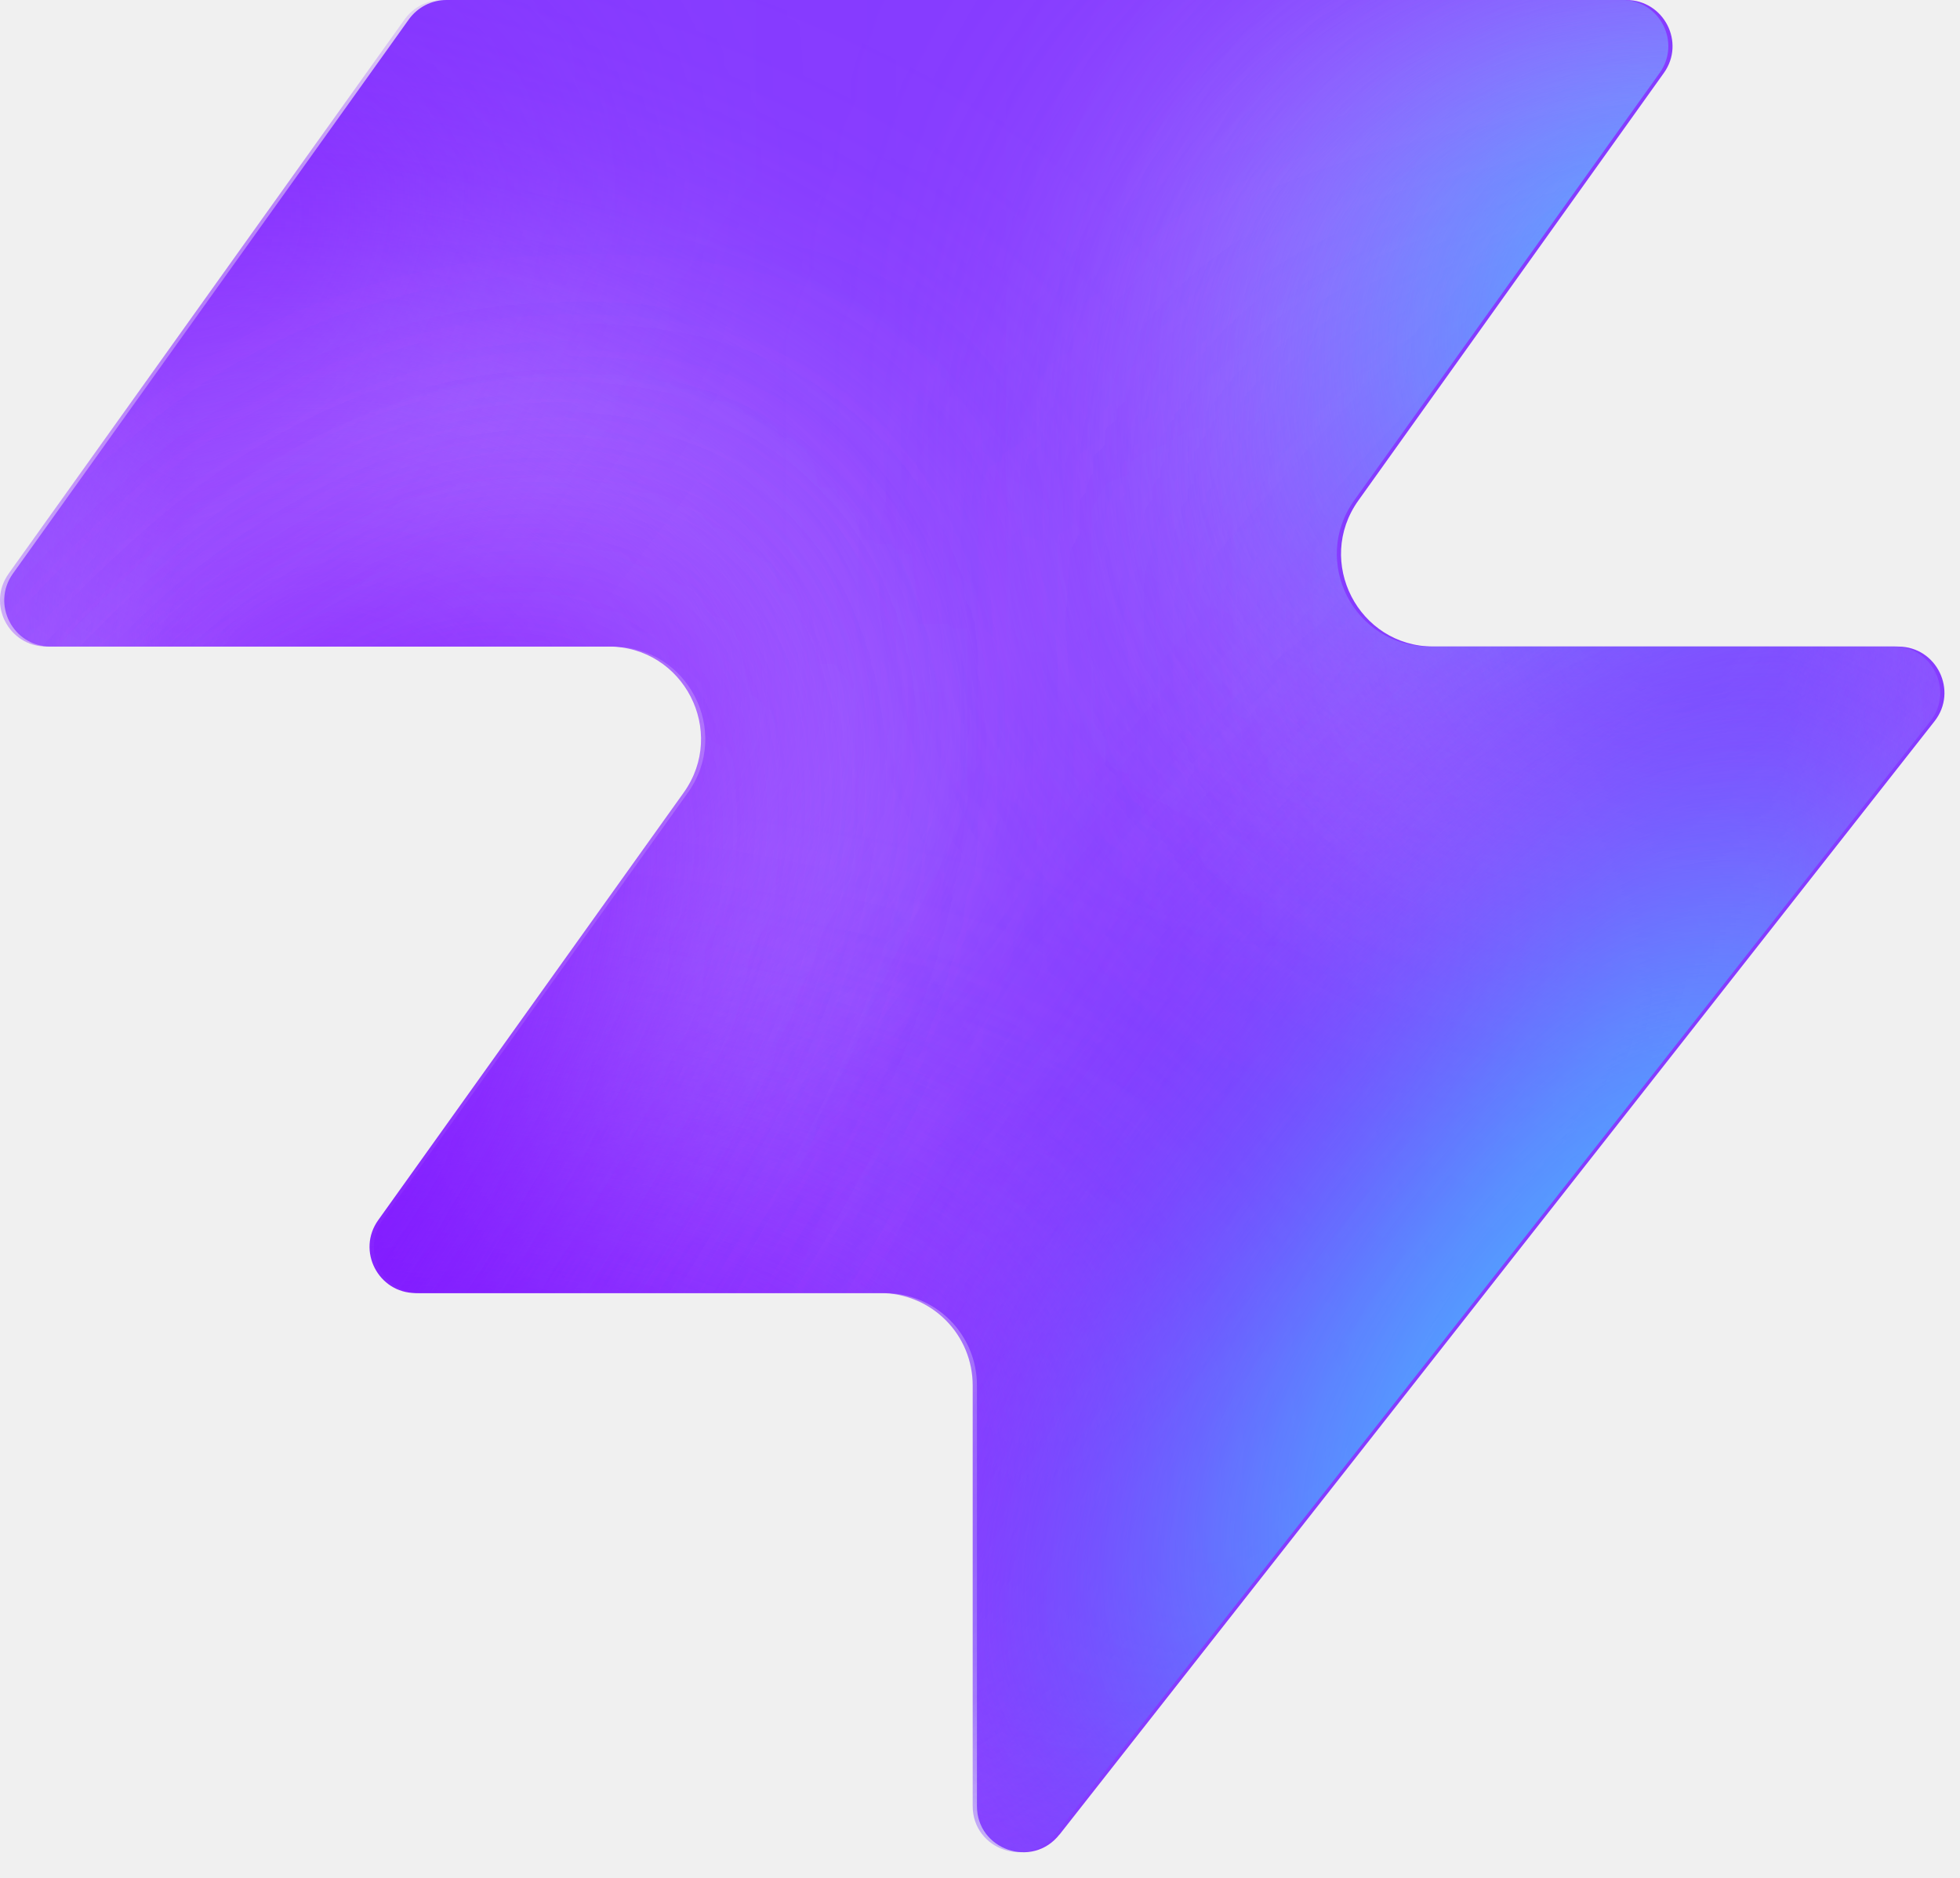
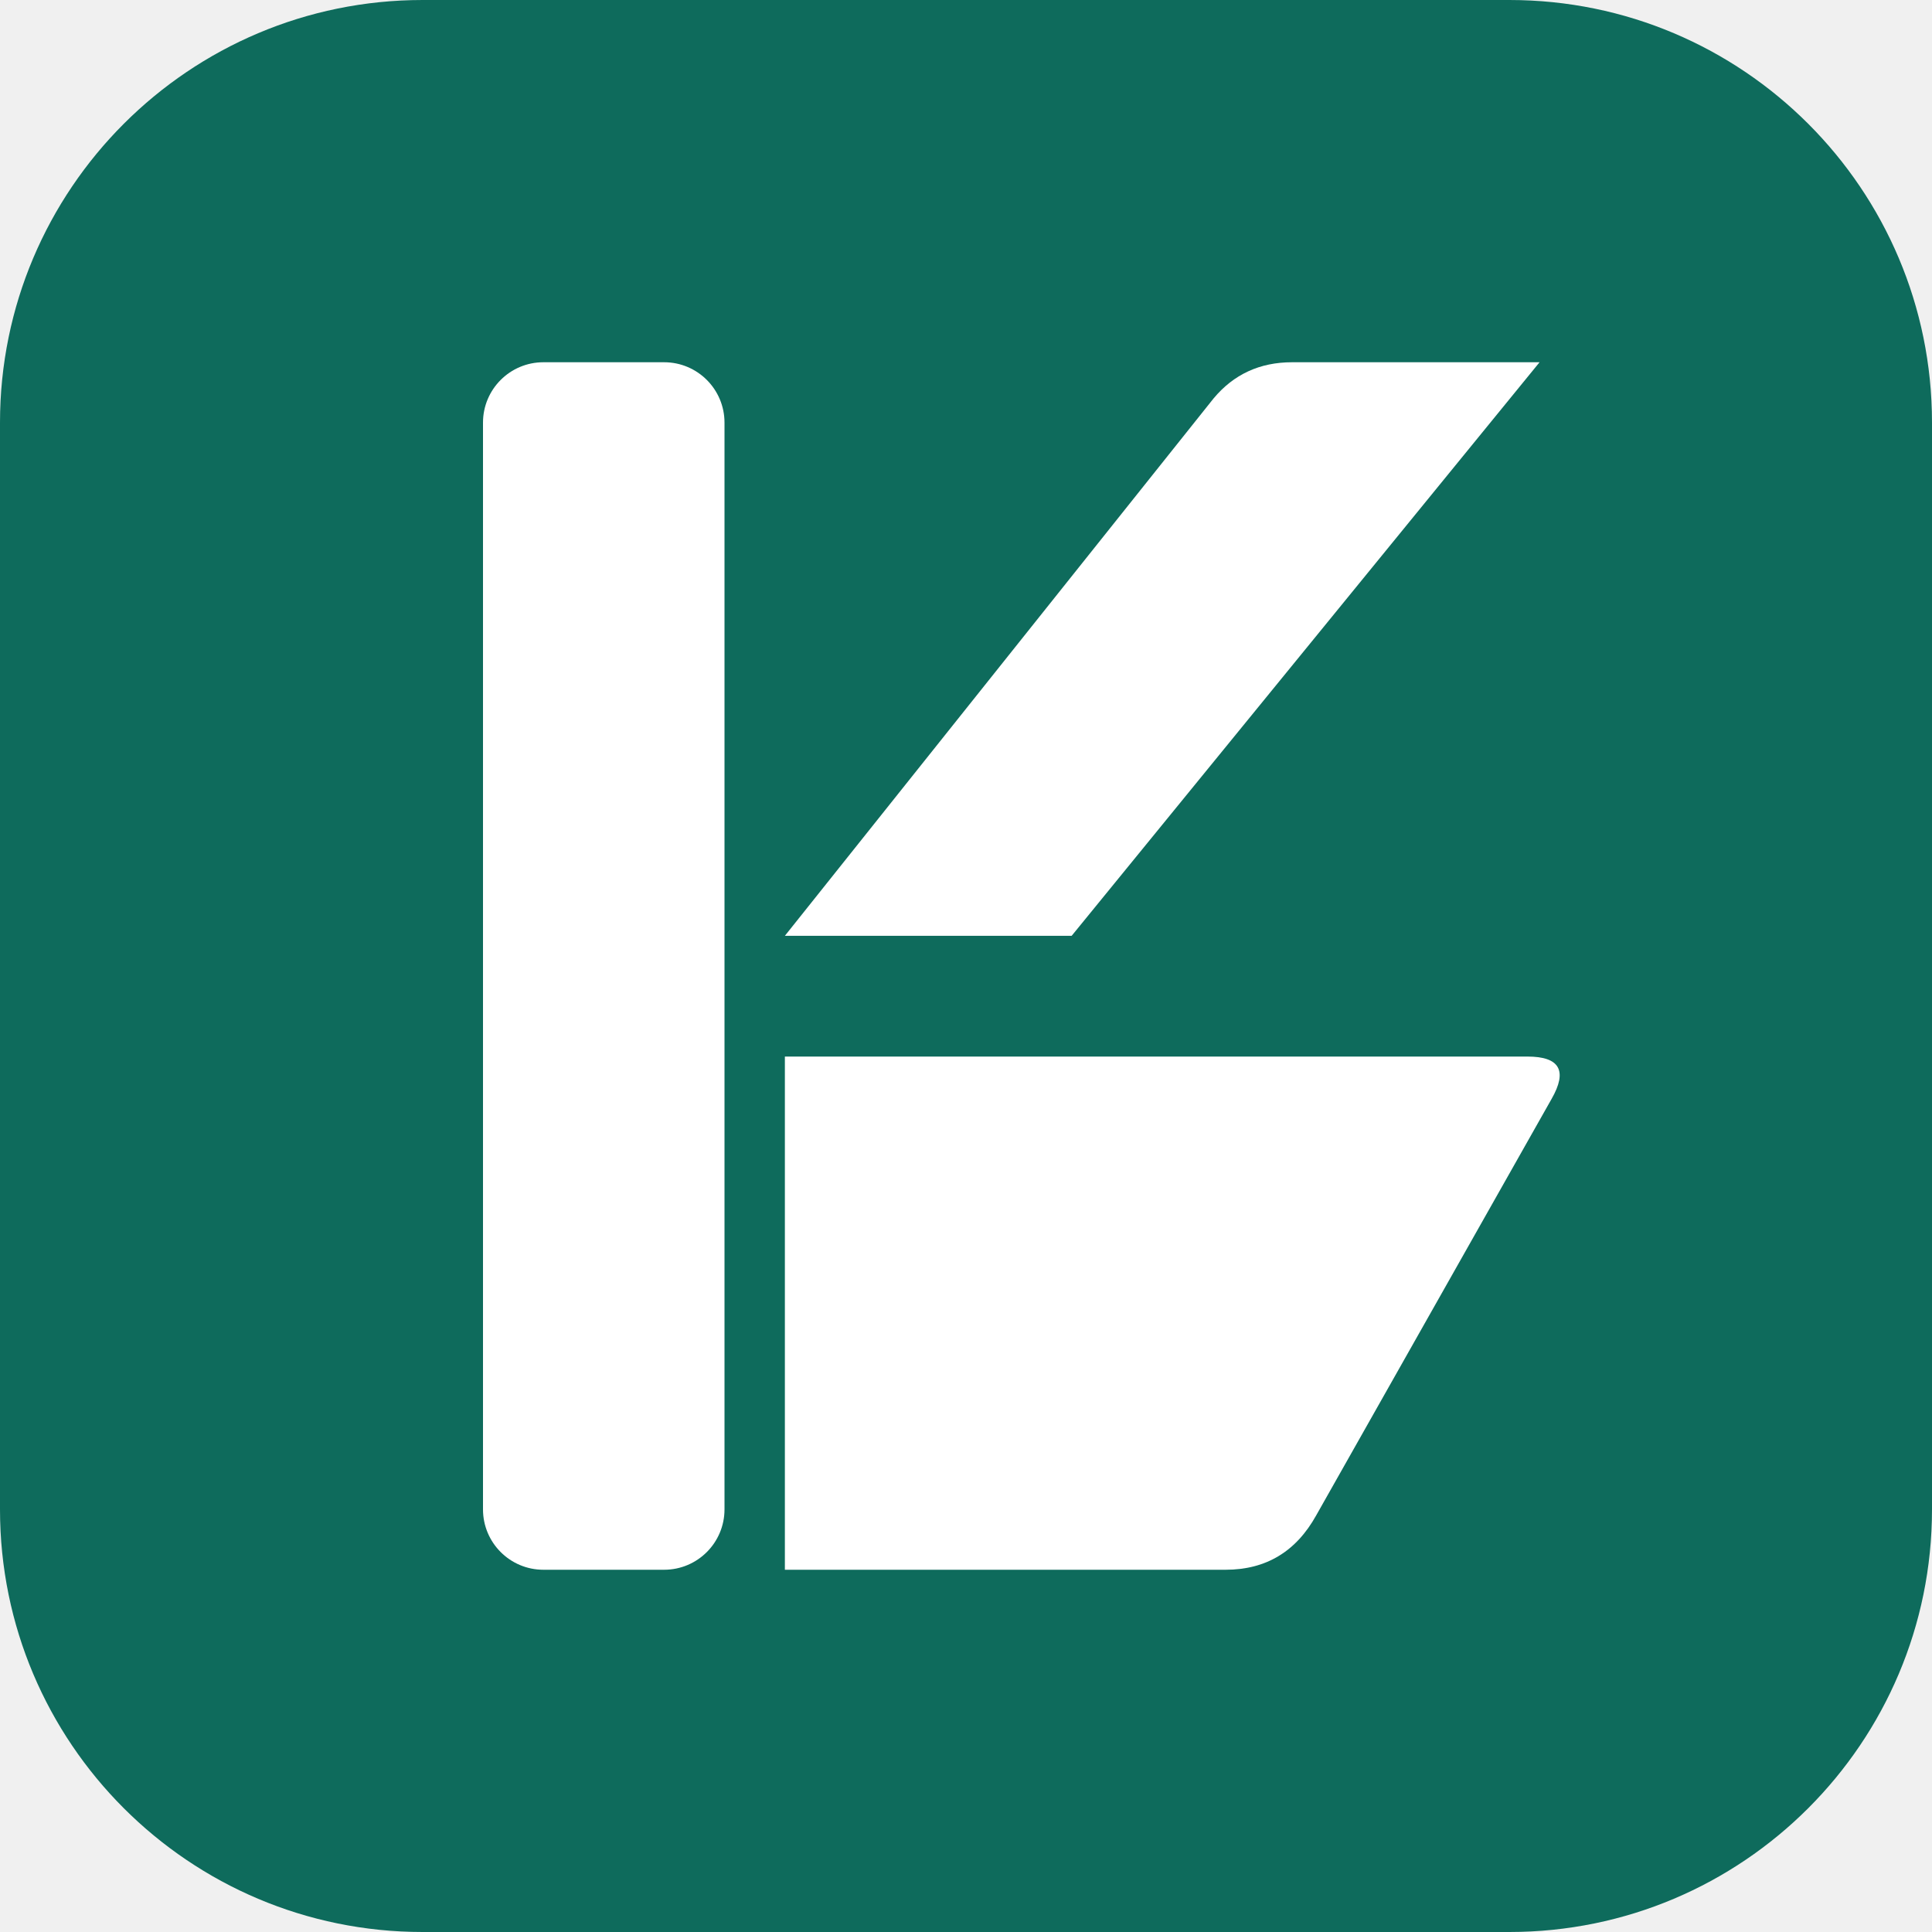
- <svg xmlns="http://www.w3.org/2000/svg" width="48" height="46" fill="none" viewBox="0 0 48 46">
-   <path fill="#863bff" d="M25.946 44.938c-.664.845-2.021.375-2.021-.698V33.937a2.26 2.26 0 0 0-2.262-2.262H10.287c-.92 0-1.456-1.04-.92-1.788l7.48-10.471c1.07-1.497 0-3.578-1.842-3.578H1.237c-.92 0-1.456-1.04-.92-1.788L10.013.474c.214-.297.556-.474.92-.474h28.894c.92 0 1.456 1.04.92 1.788l-7.48 10.471c-1.07 1.498 0 3.579 1.842 3.579h11.377c.943 0 1.473 1.088.89 1.83L25.947 44.94z" style="fill:#863bff;fill:color(display-p3 .525 .23 1);fill-opacity:1" />
-   <mask id="a" width="48" height="46" x="0" y="0" maskUnits="userSpaceOnUse" style="mask-type:alpha">
-     <path fill="#000" d="M25.842 44.938c-.664.844-2.021.375-2.021-.698V33.937a2.26 2.26 0 0 0-2.262-2.262H10.183c-.92 0-1.456-1.04-.92-1.788l7.48-10.471c1.07-1.498 0-3.579-1.842-3.579H1.133c-.92 0-1.456-1.04-.92-1.787L9.91.473c.214-.297.556-.474.92-.474h28.894c.92 0 1.456 1.04.92 1.788l-7.48 10.471c-1.07 1.498 0 3.578 1.842 3.578h11.377c.943 0 1.473 1.088.89 1.832L25.843 44.94z" style="fill:#000;fill-opacity:1" />
-   </mask>
-   <g mask="url(#a)">
-     <g filter="url(#b)">
-       <ellipse cx="5.508" cy="14.704" fill="#ede6ff" rx="5.508" ry="14.704" style="fill:#ede6ff;fill:color(display-p3 .927 .903 1);fill-opacity:1" transform="matrix(.00324 1 1 -.00324 -4.47 31.516)" />
-     </g>
-     <g filter="url(#c)">
-       <ellipse cx="10.399" cy="29.851" fill="#ede6ff" rx="10.399" ry="29.851" style="fill:#ede6ff;fill:color(display-p3 .927 .903 1);fill-opacity:1" transform="matrix(.00324 1 1 -.00324 -39.328 7.883)" />
-     </g>
-     <g filter="url(#d)">
-       <ellipse cx="5.508" cy="30.487" fill="#7e14ff" rx="5.508" ry="30.487" style="fill:#7e14ff;fill:color(display-p3 .492 .077 1);fill-opacity:1" transform="rotate(89.814 -25.913 -14.639)scale(1 -1)" />
-     </g>
-     <g filter="url(#e)">
-       <ellipse cx="5.508" cy="30.599" fill="#7e14ff" rx="5.508" ry="30.599" style="fill:#7e14ff;fill:color(display-p3 .492 .077 1);fill-opacity:1" transform="rotate(89.814 -32.644 -3.334)scale(1 -1)" />
-     </g>
-     <g filter="url(#f)">
-       <ellipse cx="5.508" cy="30.599" fill="#7e14ff" rx="5.508" ry="30.599" style="fill:#7e14ff;fill:color(display-p3 .492 .077 1);fill-opacity:1" transform="matrix(.00324 1 1 -.00324 -34.34 30.47)" />
-     </g>
-     <g filter="url(#g)">
-       <ellipse cx="14.072" cy="22.078" fill="#ede6ff" rx="14.072" ry="22.078" style="fill:#ede6ff;fill:color(display-p3 .927 .903 1);fill-opacity:1" transform="rotate(93.35 24.506 48.493)scale(-1 1)" />
-     </g>
-     <g filter="url(#h)">
-       <ellipse cx="3.47" cy="21.501" fill="#7e14ff" rx="3.47" ry="21.501" style="fill:#7e14ff;fill:color(display-p3 .492 .077 1);fill-opacity:1" transform="rotate(89.009 28.708 47.59)scale(-1 1)" />
-     </g>
-     <g filter="url(#i)">
-       <ellipse cx="3.47" cy="21.501" fill="#7e14ff" rx="3.47" ry="21.501" style="fill:#7e14ff;fill:color(display-p3 .492 .077 1);fill-opacity:1" transform="rotate(89.009 28.708 47.59)scale(-1 1)" />
-     </g>
-     <g filter="url(#j)">
-       <ellipse cx=".387" cy="8.972" fill="#7e14ff" rx="4.407" ry="29.108" style="fill:#7e14ff;fill:color(display-p3 .492 .077 1);fill-opacity:1" transform="rotate(39.51 .387 8.972)" />
-     </g>
-     <g filter="url(#k)">
-       <ellipse cx="47.523" cy="-6.092" fill="#7e14ff" rx="4.407" ry="29.108" style="fill:#7e14ff;fill:color(display-p3 .492 .077 1);fill-opacity:1" transform="rotate(37.892 47.523 -6.092)" />
-     </g>
-     <g filter="url(#l)">
-       <ellipse cx="41.412" cy="6.333" fill="#47bfff" rx="5.971" ry="9.665" style="fill:#47bfff;fill:color(display-p3 .28 .748 1);fill-opacity:1" transform="rotate(37.892 41.412 6.333)" />
-     </g>
-     <g filter="url(#m)">
-       <ellipse cx="-1.879" cy="38.332" fill="#7e14ff" rx="4.407" ry="29.108" style="fill:#7e14ff;fill:color(display-p3 .492 .077 1);fill-opacity:1" transform="rotate(37.892 -1.88 38.332)" />
-     </g>
-     <g filter="url(#n)">
-       <ellipse cx="-1.879" cy="38.332" fill="#7e14ff" rx="4.407" ry="29.108" style="fill:#7e14ff;fill:color(display-p3 .492 .077 1);fill-opacity:1" transform="rotate(37.892 -1.88 38.332)" />
-     </g>
-     <g filter="url(#o)">
-       <ellipse cx="35.651" cy="29.907" fill="#7e14ff" rx="4.407" ry="29.108" style="fill:#7e14ff;fill:color(display-p3 .492 .077 1);fill-opacity:1" transform="rotate(37.892 35.651 29.907)" />
-     </g>
-     <g filter="url(#p)">
-       <ellipse cx="38.418" cy="32.4" fill="#47bfff" rx="5.971" ry="15.297" style="fill:#47bfff;fill:color(display-p3 .28 .748 1);fill-opacity:1" transform="rotate(37.892 38.418 32.4)" />
-     </g>
+ <svg xmlns="http://www.w3.org/2000/svg" viewBox="0 0 64 64" width="64" height="64">
+   <rect width="64" height="64" rx="14" fill="#0E6B5C" />
+   <g fill="#fff">
+     <rect x="16" y="12" width="8" height="40" rx="2" />
+     <path d="M26 31 L40.2 13.2 Q41.2 12 42.8 12 L51 12 L35.5 31 Z" />
+     <path d="M26 35 L50.6 35 Q52.2 35 51.4 36.4 L43.6 50.2 Q42.6 52 40.6 52 L26 52 Z" opacity="1" />
  </g>
-   <defs>
-     <filter id="b" width="60.045" height="41.654" x="-19.77" y="16.149" color-interpolation-filters="sRGB" filterUnits="userSpaceOnUse">
-       <feFlood flood-opacity="0" result="BackgroundImageFix" />
-       <feBlend in="SourceGraphic" in2="BackgroundImageFix" result="shape" />
-       <feGaussianBlur result="effect1_foregroundBlur_2002_17158" stdDeviation="7.659" />
-     </filter>
-     <filter id="c" width="90.34" height="51.437" x="-54.613" y="-7.533" color-interpolation-filters="sRGB" filterUnits="userSpaceOnUse">
-       <feFlood flood-opacity="0" result="BackgroundImageFix" />
-       <feBlend in="SourceGraphic" in2="BackgroundImageFix" result="shape" />
-       <feGaussianBlur result="effect1_foregroundBlur_2002_17158" stdDeviation="7.659" />
-     </filter>
-     <filter id="d" width="79.355" height="29.4" x="-49.64" y="2.03" color-interpolation-filters="sRGB" filterUnits="userSpaceOnUse">
-       <feFlood flood-opacity="0" result="BackgroundImageFix" />
-       <feBlend in="SourceGraphic" in2="BackgroundImageFix" result="shape" />
-       <feGaussianBlur result="effect1_foregroundBlur_2002_17158" stdDeviation="4.596" />
-     </filter>
-     <filter id="e" width="79.579" height="29.4" x="-45.045" y="20.029" color-interpolation-filters="sRGB" filterUnits="userSpaceOnUse">
-       <feFlood flood-opacity="0" result="BackgroundImageFix" />
-       <feBlend in="SourceGraphic" in2="BackgroundImageFix" result="shape" />
-       <feGaussianBlur result="effect1_foregroundBlur_2002_17158" stdDeviation="4.596" />
-     </filter>
-     <filter id="f" width="79.579" height="29.4" x="-43.513" y="21.178" color-interpolation-filters="sRGB" filterUnits="userSpaceOnUse">
-       <feFlood flood-opacity="0" result="BackgroundImageFix" />
-       <feBlend in="SourceGraphic" in2="BackgroundImageFix" result="shape" />
-       <feGaussianBlur result="effect1_foregroundBlur_2002_17158" stdDeviation="4.596" />
-     </filter>
-     <filter id="g" width="74.749" height="58.852" x="15.756" y="-17.901" color-interpolation-filters="sRGB" filterUnits="userSpaceOnUse">
-       <feFlood flood-opacity="0" result="BackgroundImageFix" />
-       <feBlend in="SourceGraphic" in2="BackgroundImageFix" result="shape" />
-       <feGaussianBlur result="effect1_foregroundBlur_2002_17158" stdDeviation="7.659" />
-     </filter>
-     <filter id="h" width="61.377" height="25.362" x="23.548" y="2.284" color-interpolation-filters="sRGB" filterUnits="userSpaceOnUse">
-       <feFlood flood-opacity="0" result="BackgroundImageFix" />
-       <feBlend in="SourceGraphic" in2="BackgroundImageFix" result="shape" />
-       <feGaussianBlur result="effect1_foregroundBlur_2002_17158" stdDeviation="4.596" />
-     </filter>
-     <filter id="i" width="61.377" height="25.362" x="23.548" y="2.284" color-interpolation-filters="sRGB" filterUnits="userSpaceOnUse">
-       <feFlood flood-opacity="0" result="BackgroundImageFix" />
-       <feBlend in="SourceGraphic" in2="BackgroundImageFix" result="shape" />
-       <feGaussianBlur result="effect1_foregroundBlur_2002_17158" stdDeviation="4.596" />
-     </filter>
-     <filter id="j" width="56.045" height="63.649" x="-27.636" y="-22.853" color-interpolation-filters="sRGB" filterUnits="userSpaceOnUse">
-       <feFlood flood-opacity="0" result="BackgroundImageFix" />
-       <feBlend in="SourceGraphic" in2="BackgroundImageFix" result="shape" />
-       <feGaussianBlur result="effect1_foregroundBlur_2002_17158" stdDeviation="4.596" />
-     </filter>
-     <filter id="k" width="54.814" height="64.646" x="20.116" y="-38.415" color-interpolation-filters="sRGB" filterUnits="userSpaceOnUse">
-       <feFlood flood-opacity="0" result="BackgroundImageFix" />
-       <feBlend in="SourceGraphic" in2="BackgroundImageFix" result="shape" />
-       <feGaussianBlur result="effect1_foregroundBlur_2002_17158" stdDeviation="4.596" />
-     </filter>
-     <filter id="l" width="33.541" height="35.313" x="24.641" y="-11.323" color-interpolation-filters="sRGB" filterUnits="userSpaceOnUse">
-       <feFlood flood-opacity="0" result="BackgroundImageFix" />
-       <feBlend in="SourceGraphic" in2="BackgroundImageFix" result="shape" />
-       <feGaussianBlur result="effect1_foregroundBlur_2002_17158" stdDeviation="4.596" />
-     </filter>
-     <filter id="m" width="54.814" height="64.646" x="-29.286" y="6.009" color-interpolation-filters="sRGB" filterUnits="userSpaceOnUse">
-       <feFlood flood-opacity="0" result="BackgroundImageFix" />
-       <feBlend in="SourceGraphic" in2="BackgroundImageFix" result="shape" />
-       <feGaussianBlur result="effect1_foregroundBlur_2002_17158" stdDeviation="4.596" />
-     </filter>
-     <filter id="n" width="54.814" height="64.646" x="-29.286" y="6.009" color-interpolation-filters="sRGB" filterUnits="userSpaceOnUse">
-       <feFlood flood-opacity="0" result="BackgroundImageFix" />
-       <feBlend in="SourceGraphic" in2="BackgroundImageFix" result="shape" />
-       <feGaussianBlur result="effect1_foregroundBlur_2002_17158" stdDeviation="4.596" />
-     </filter>
-     <filter id="o" width="54.814" height="64.646" x="8.244" y="-2.416" color-interpolation-filters="sRGB" filterUnits="userSpaceOnUse">
-       <feFlood flood-opacity="0" result="BackgroundImageFix" />
-       <feBlend in="SourceGraphic" in2="BackgroundImageFix" result="shape" />
-       <feGaussianBlur result="effect1_foregroundBlur_2002_17158" stdDeviation="4.596" />
-     </filter>
-     <filter id="p" width="39.409" height="43.623" x="18.713" y="10.588" color-interpolation-filters="sRGB" filterUnits="userSpaceOnUse">
-       <feFlood flood-opacity="0" result="BackgroundImageFix" />
-       <feBlend in="SourceGraphic" in2="BackgroundImageFix" result="shape" />
-       <feGaussianBlur result="effect1_foregroundBlur_2002_17158" stdDeviation="4.596" />
-     </filter>
-   </defs>
</svg>
